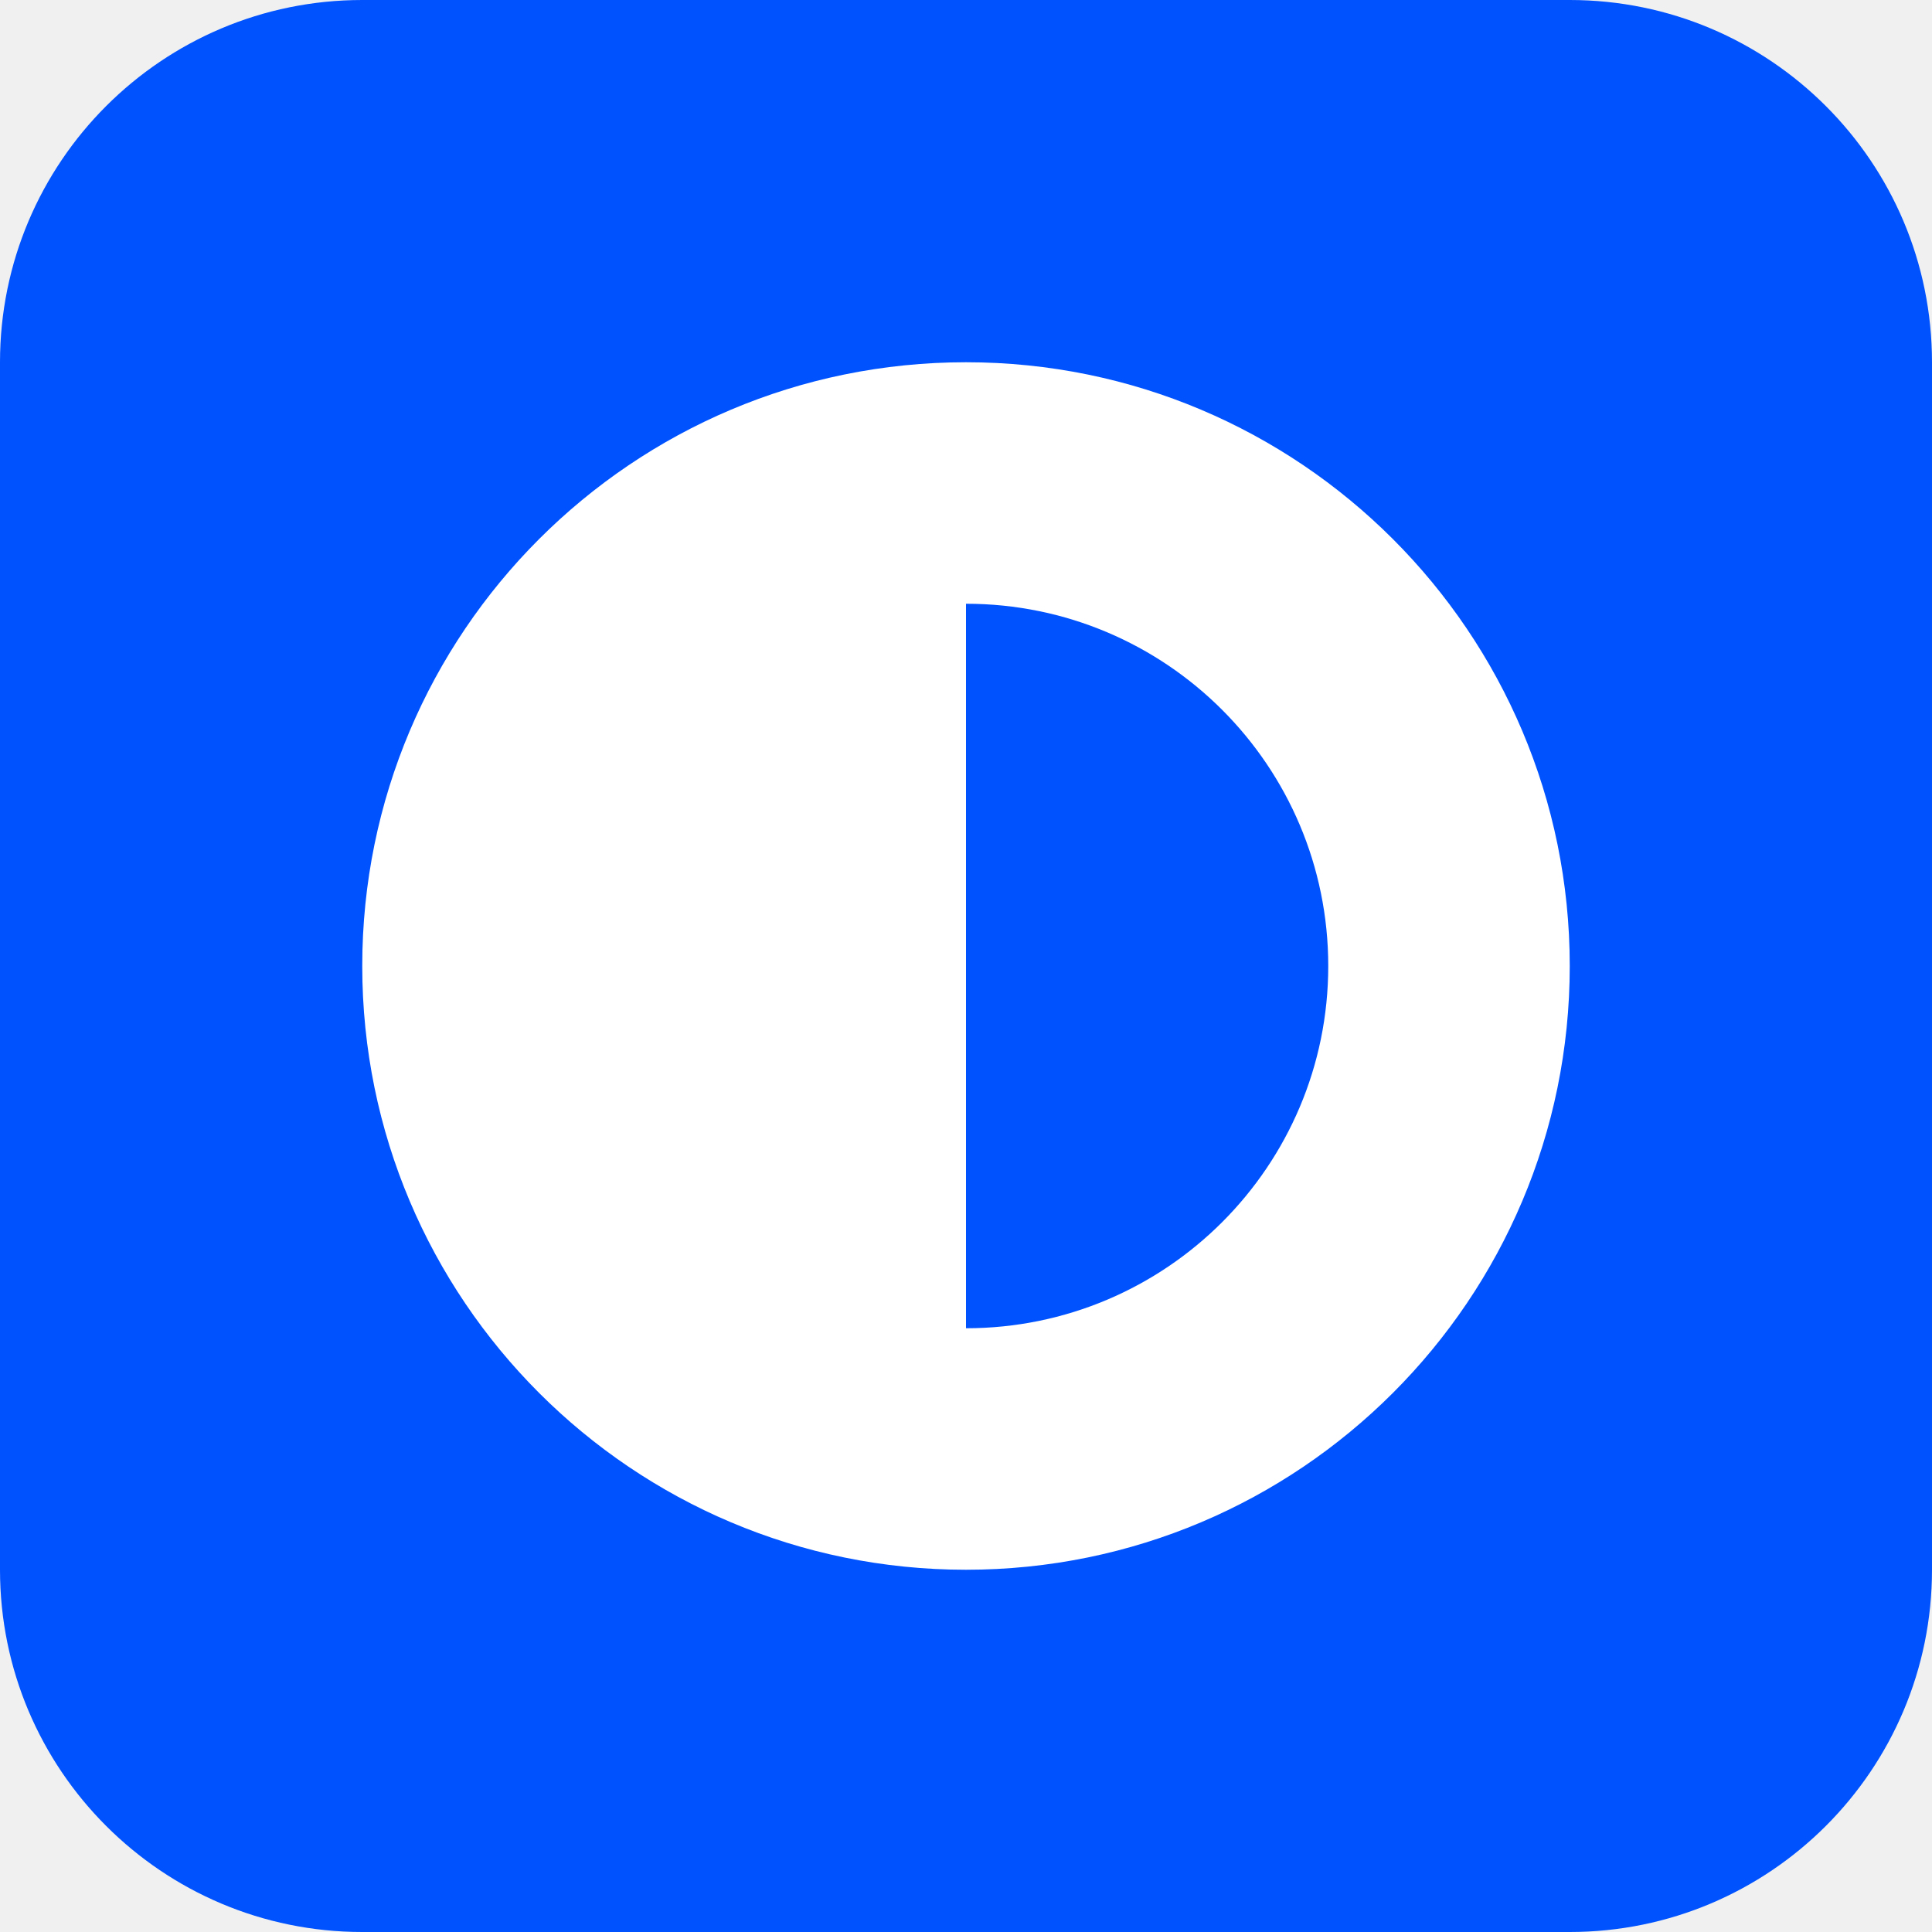
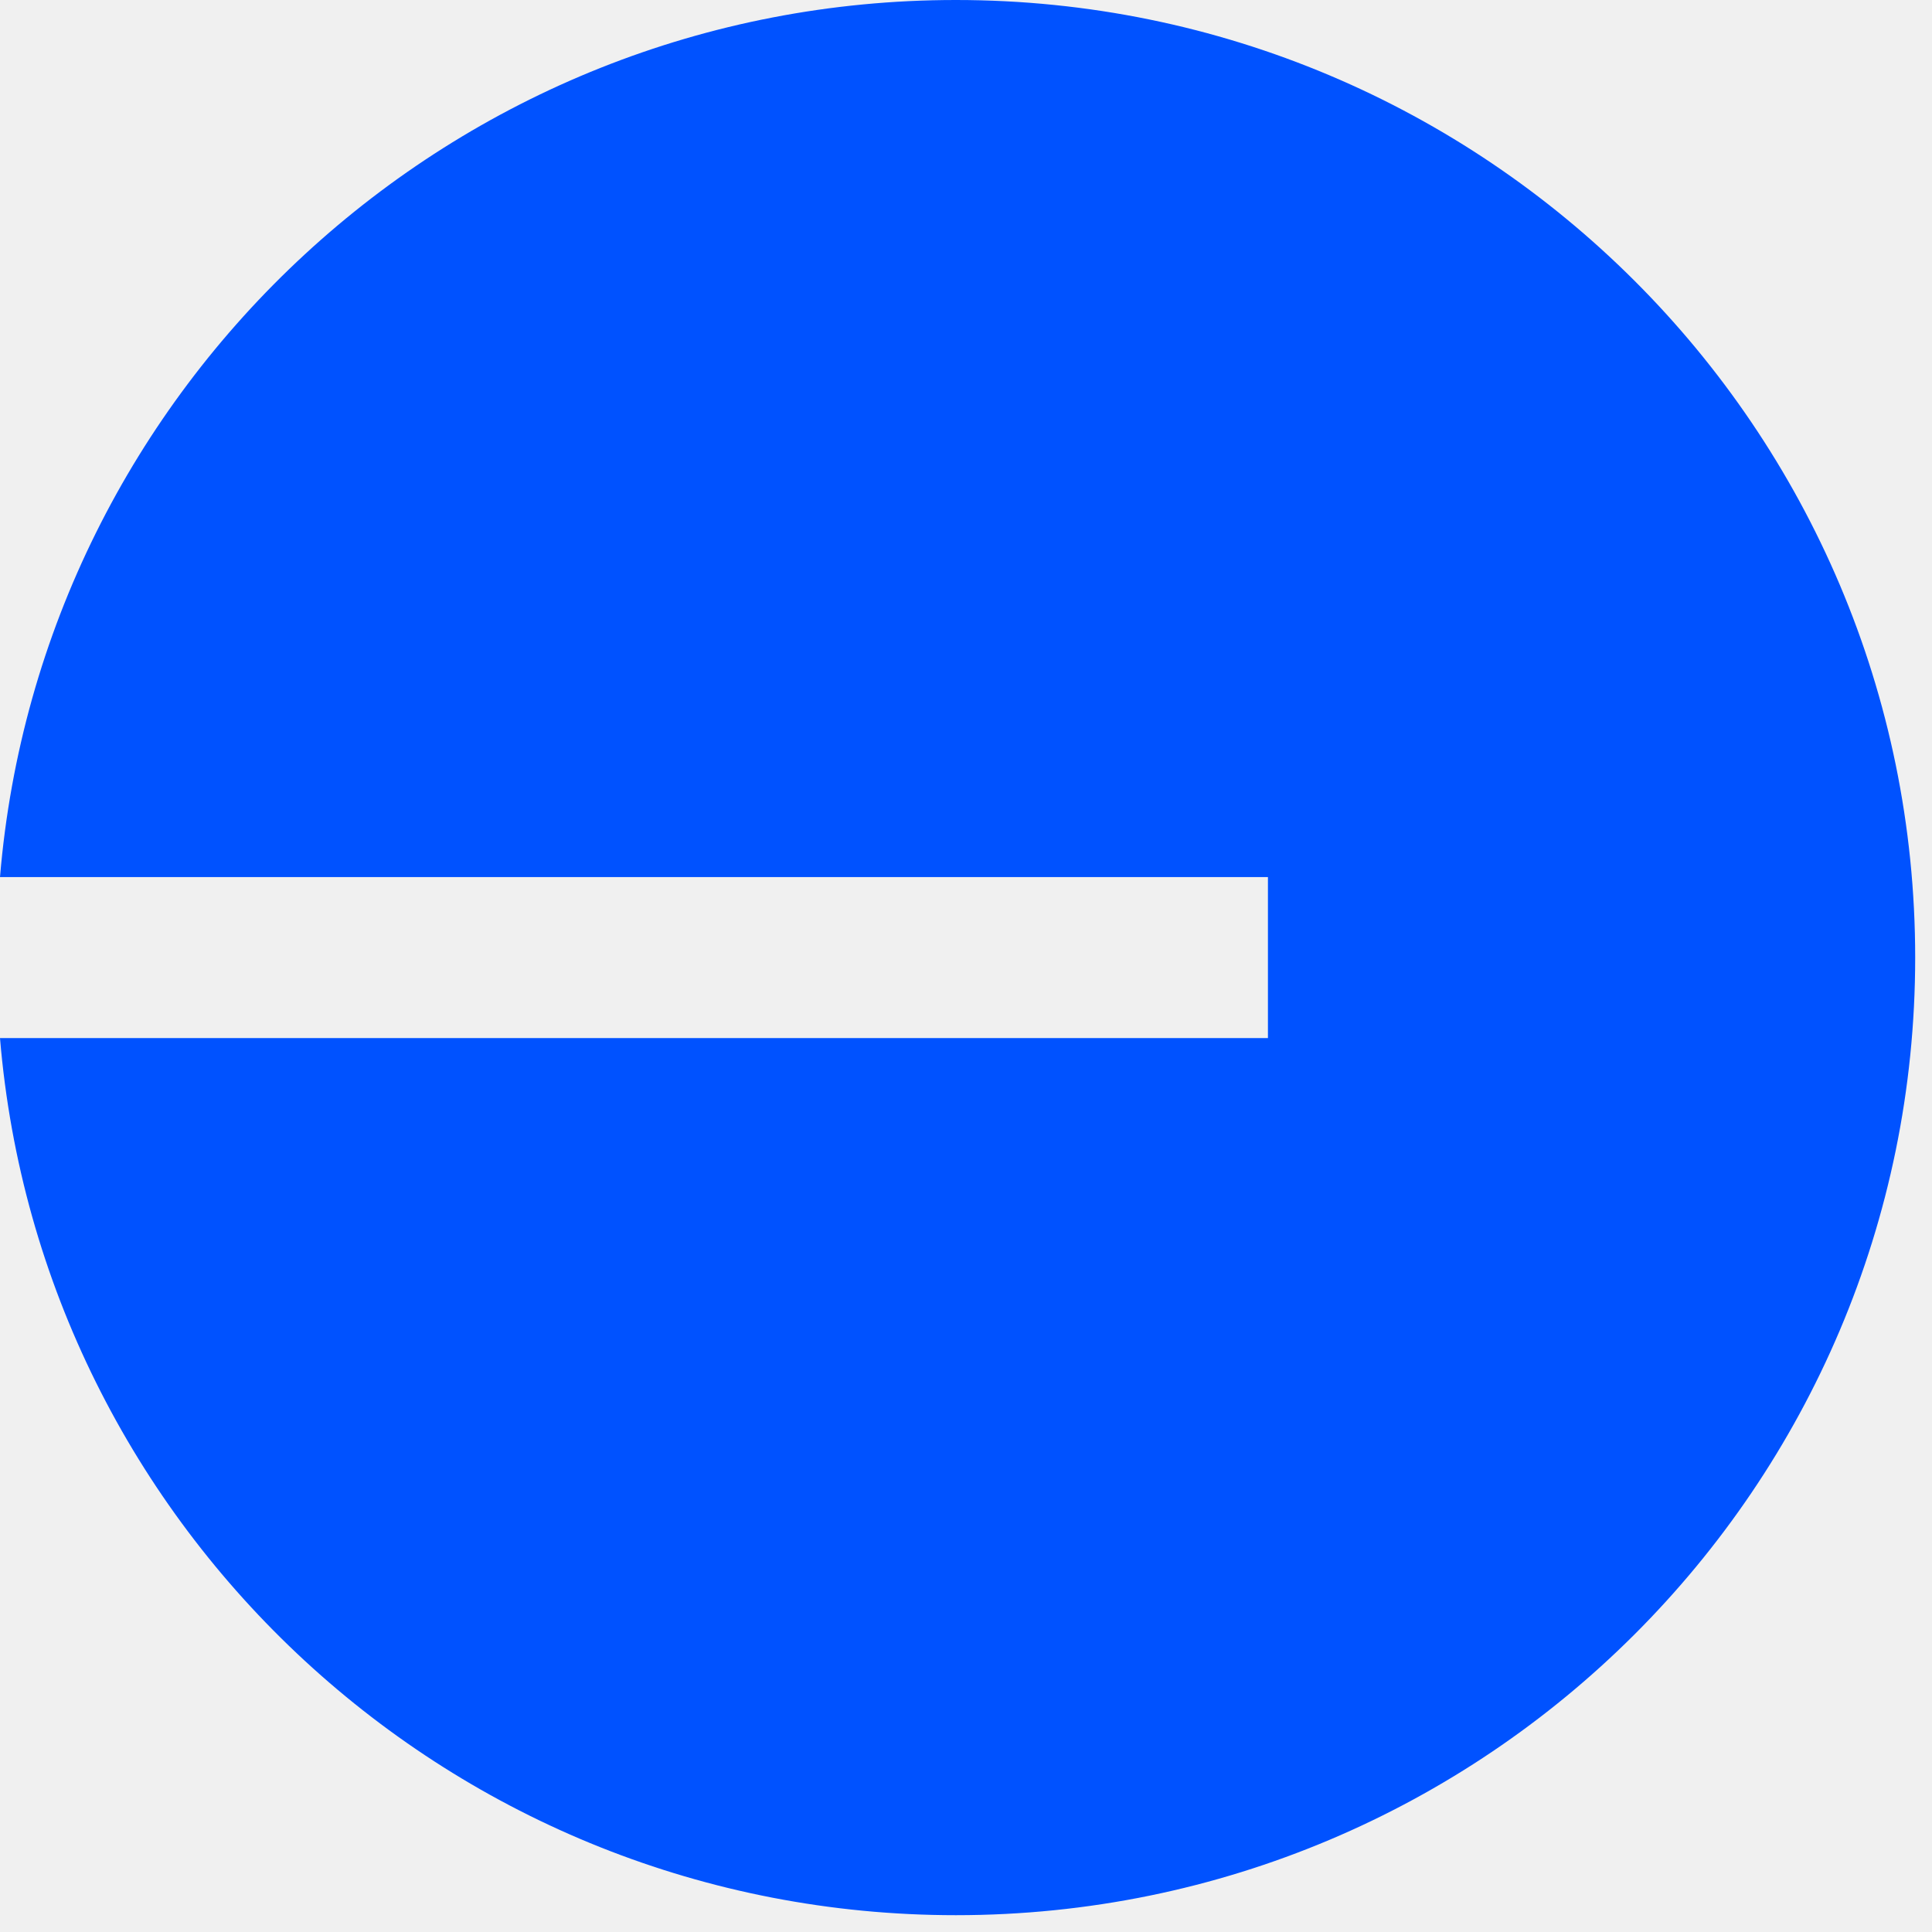
- <svg xmlns="http://www.w3.org/2000/svg" width="32" height="32" viewBox="0 0 32 32" fill="none">
-   <rect width="32" height="32" rx="6" fill="#0052FF" />
-   <path d="M16 26C21.523 26 26 21.523 26 16C26 10.477 21.523 6 16 6C10.477 6 6 10.477 6 16C6 21.523 10.477 26 16 26Z" fill="white" />
-   <path d="M16 22C19.314 22 22 19.314 22 16C22 12.686 19.314 10 16 10V22Z" fill="#0052FF" />
+ <svg xmlns="http://www.w3.org/2000/svg" width="111" height="111" viewBox="0 0 111 111" fill="none">
+   <path d="M54.921 110.034C85.359 110.034 110.034 85.402 110.034 55.017C110.034 24.632 85.359 0 54.921 0C26.043 0 2.353 22.171 0 50.392H72.847V59.642H3.9565e-07C2.353 87.862 26.043 110.034 54.921 110.034Z" fill="#0052FF" />
</svg>
